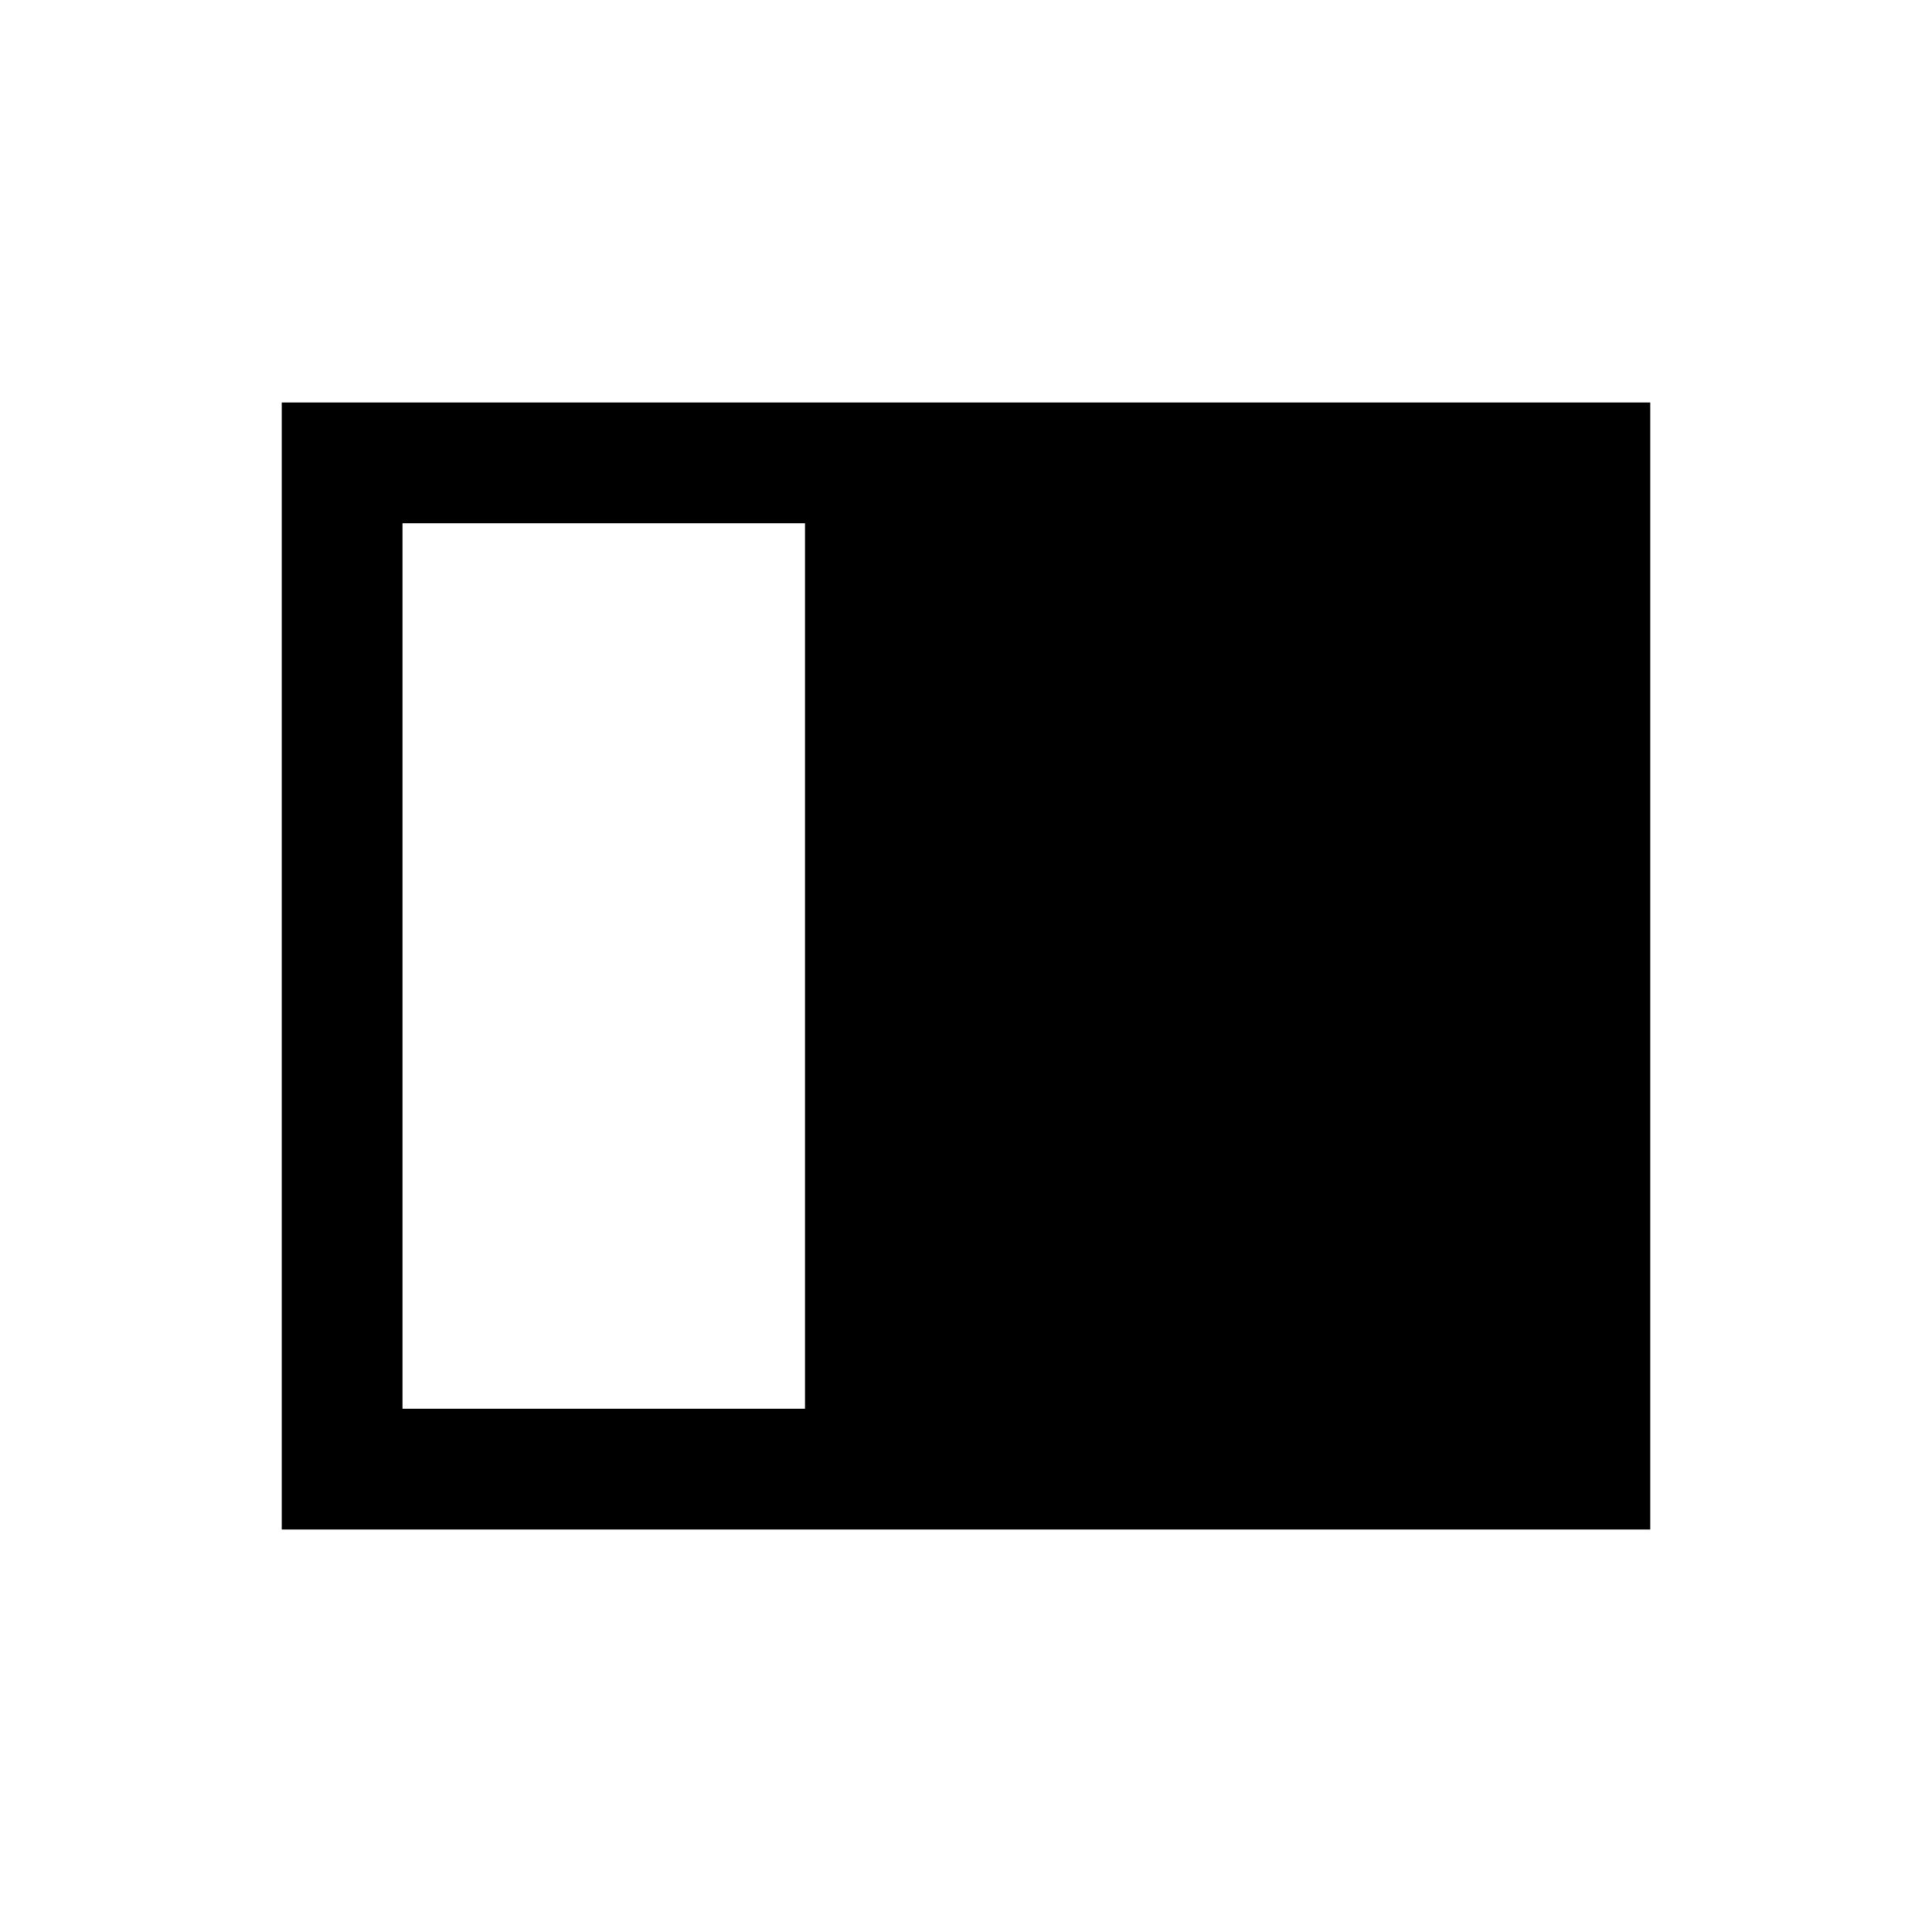
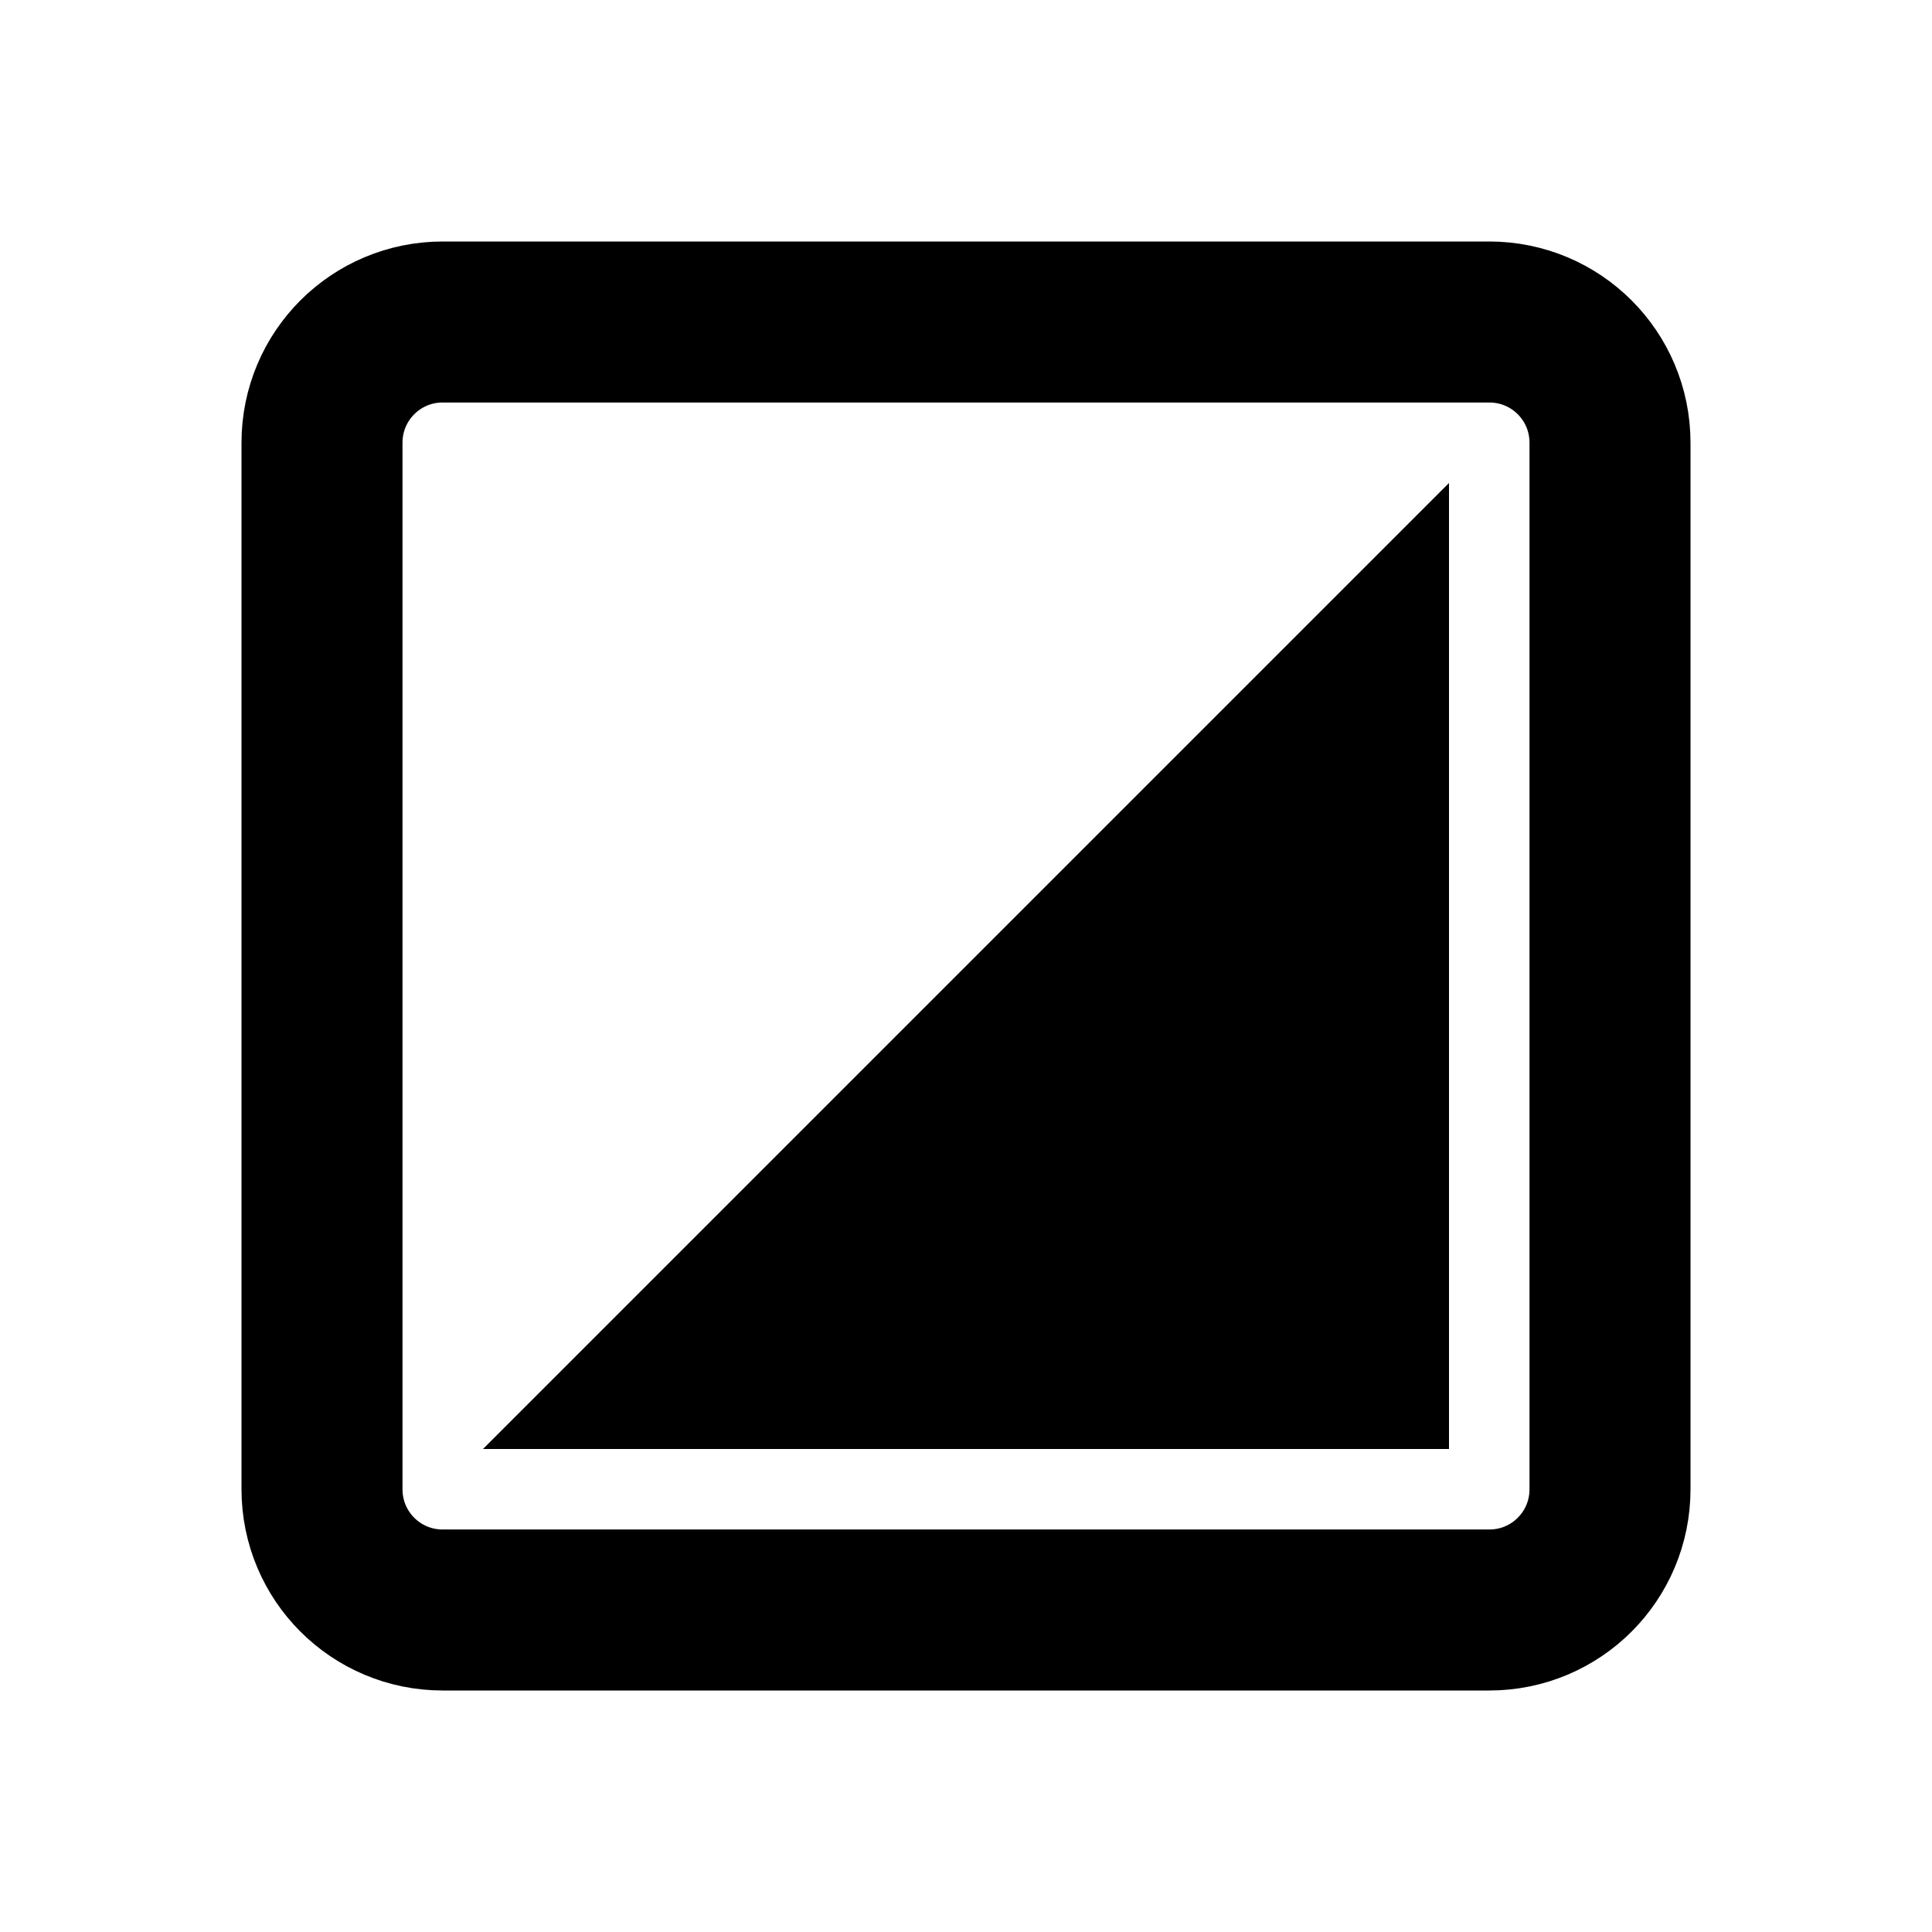
- <svg viewBox="0 0 24 24">
-   <path d="M3.5 5 h17 v14 h-17 Z M5 6.5 v11 h5 v-11 Z M12 6.5 h1.8 v1.8 H12 Z M15.6 6.5 h1.8 v1.8 h-1.8 Z M13.8 8.3 h1.8 v1.8 h-1.8 Z M17.4 8.3 h1.6 v1.8 h-1.6 Z M12 10.1 h1.8 v1.8 H12 Z M15.6 10.1 h1.8 v1.8 h-1.8 Z M13.8 11.9 h1.8 v1.8 h-1.8 Z M17.4 11.9 h1.6 v1.8 h-1.6 Z M12 13.7 h1.8 v1.8 H12 Z M15.6 13.7 h1.8 v1.8 h-1.8 Z M13.8 15.5 h1.8 v2 h-1.8 Z M17.4 15.5 h1.6 v2 h-1.6 Z" />
+ <svg viewBox="0 0 24 24" fill="none" stroke="#000" stroke-width="2.0" stroke-linecap="round">
+   <path d="M5.5 4L18.5 4C19.33 4 20 4.67 20 5.5L20 18.5C20 19.33 19.33 20 18.5 20L5.5 20C4.67 20 4 19.33 4 18.5L4 5.5C4 4.67 4.67 4 5.5 4Z" />
+   <path d="M6 18L18 6L18 18Z" fill="#000" stroke="none" />
</svg>
